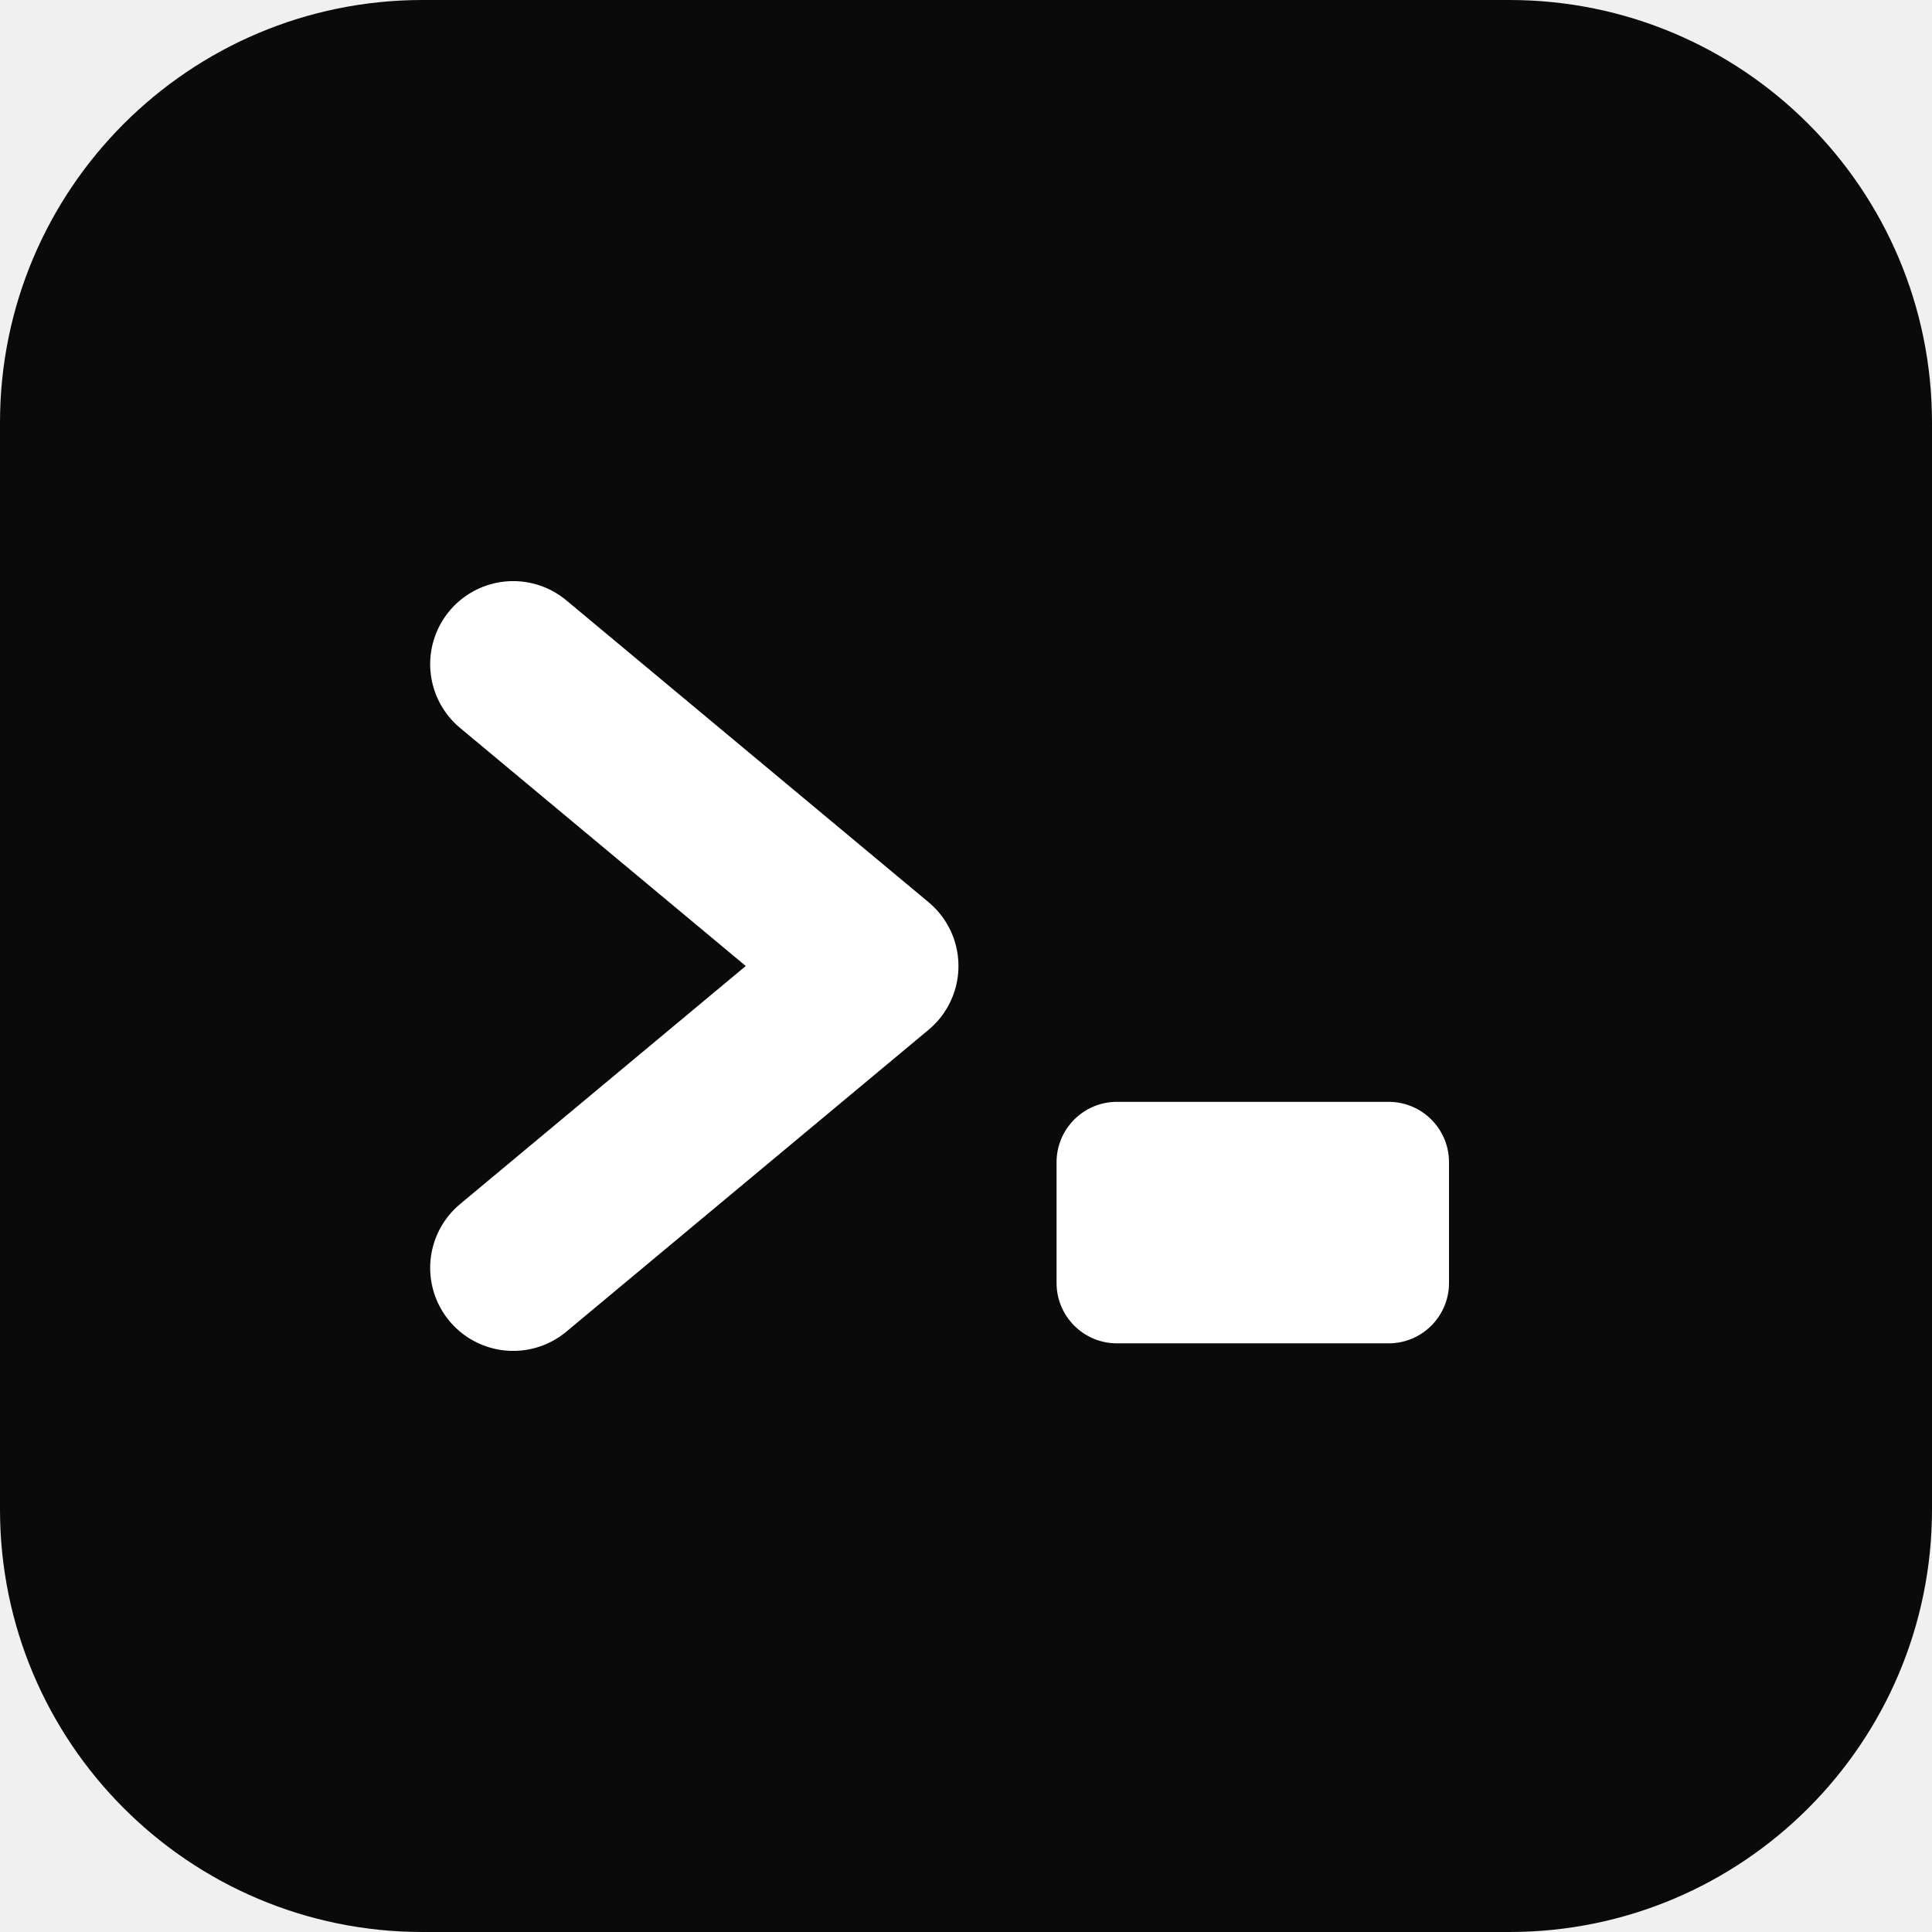
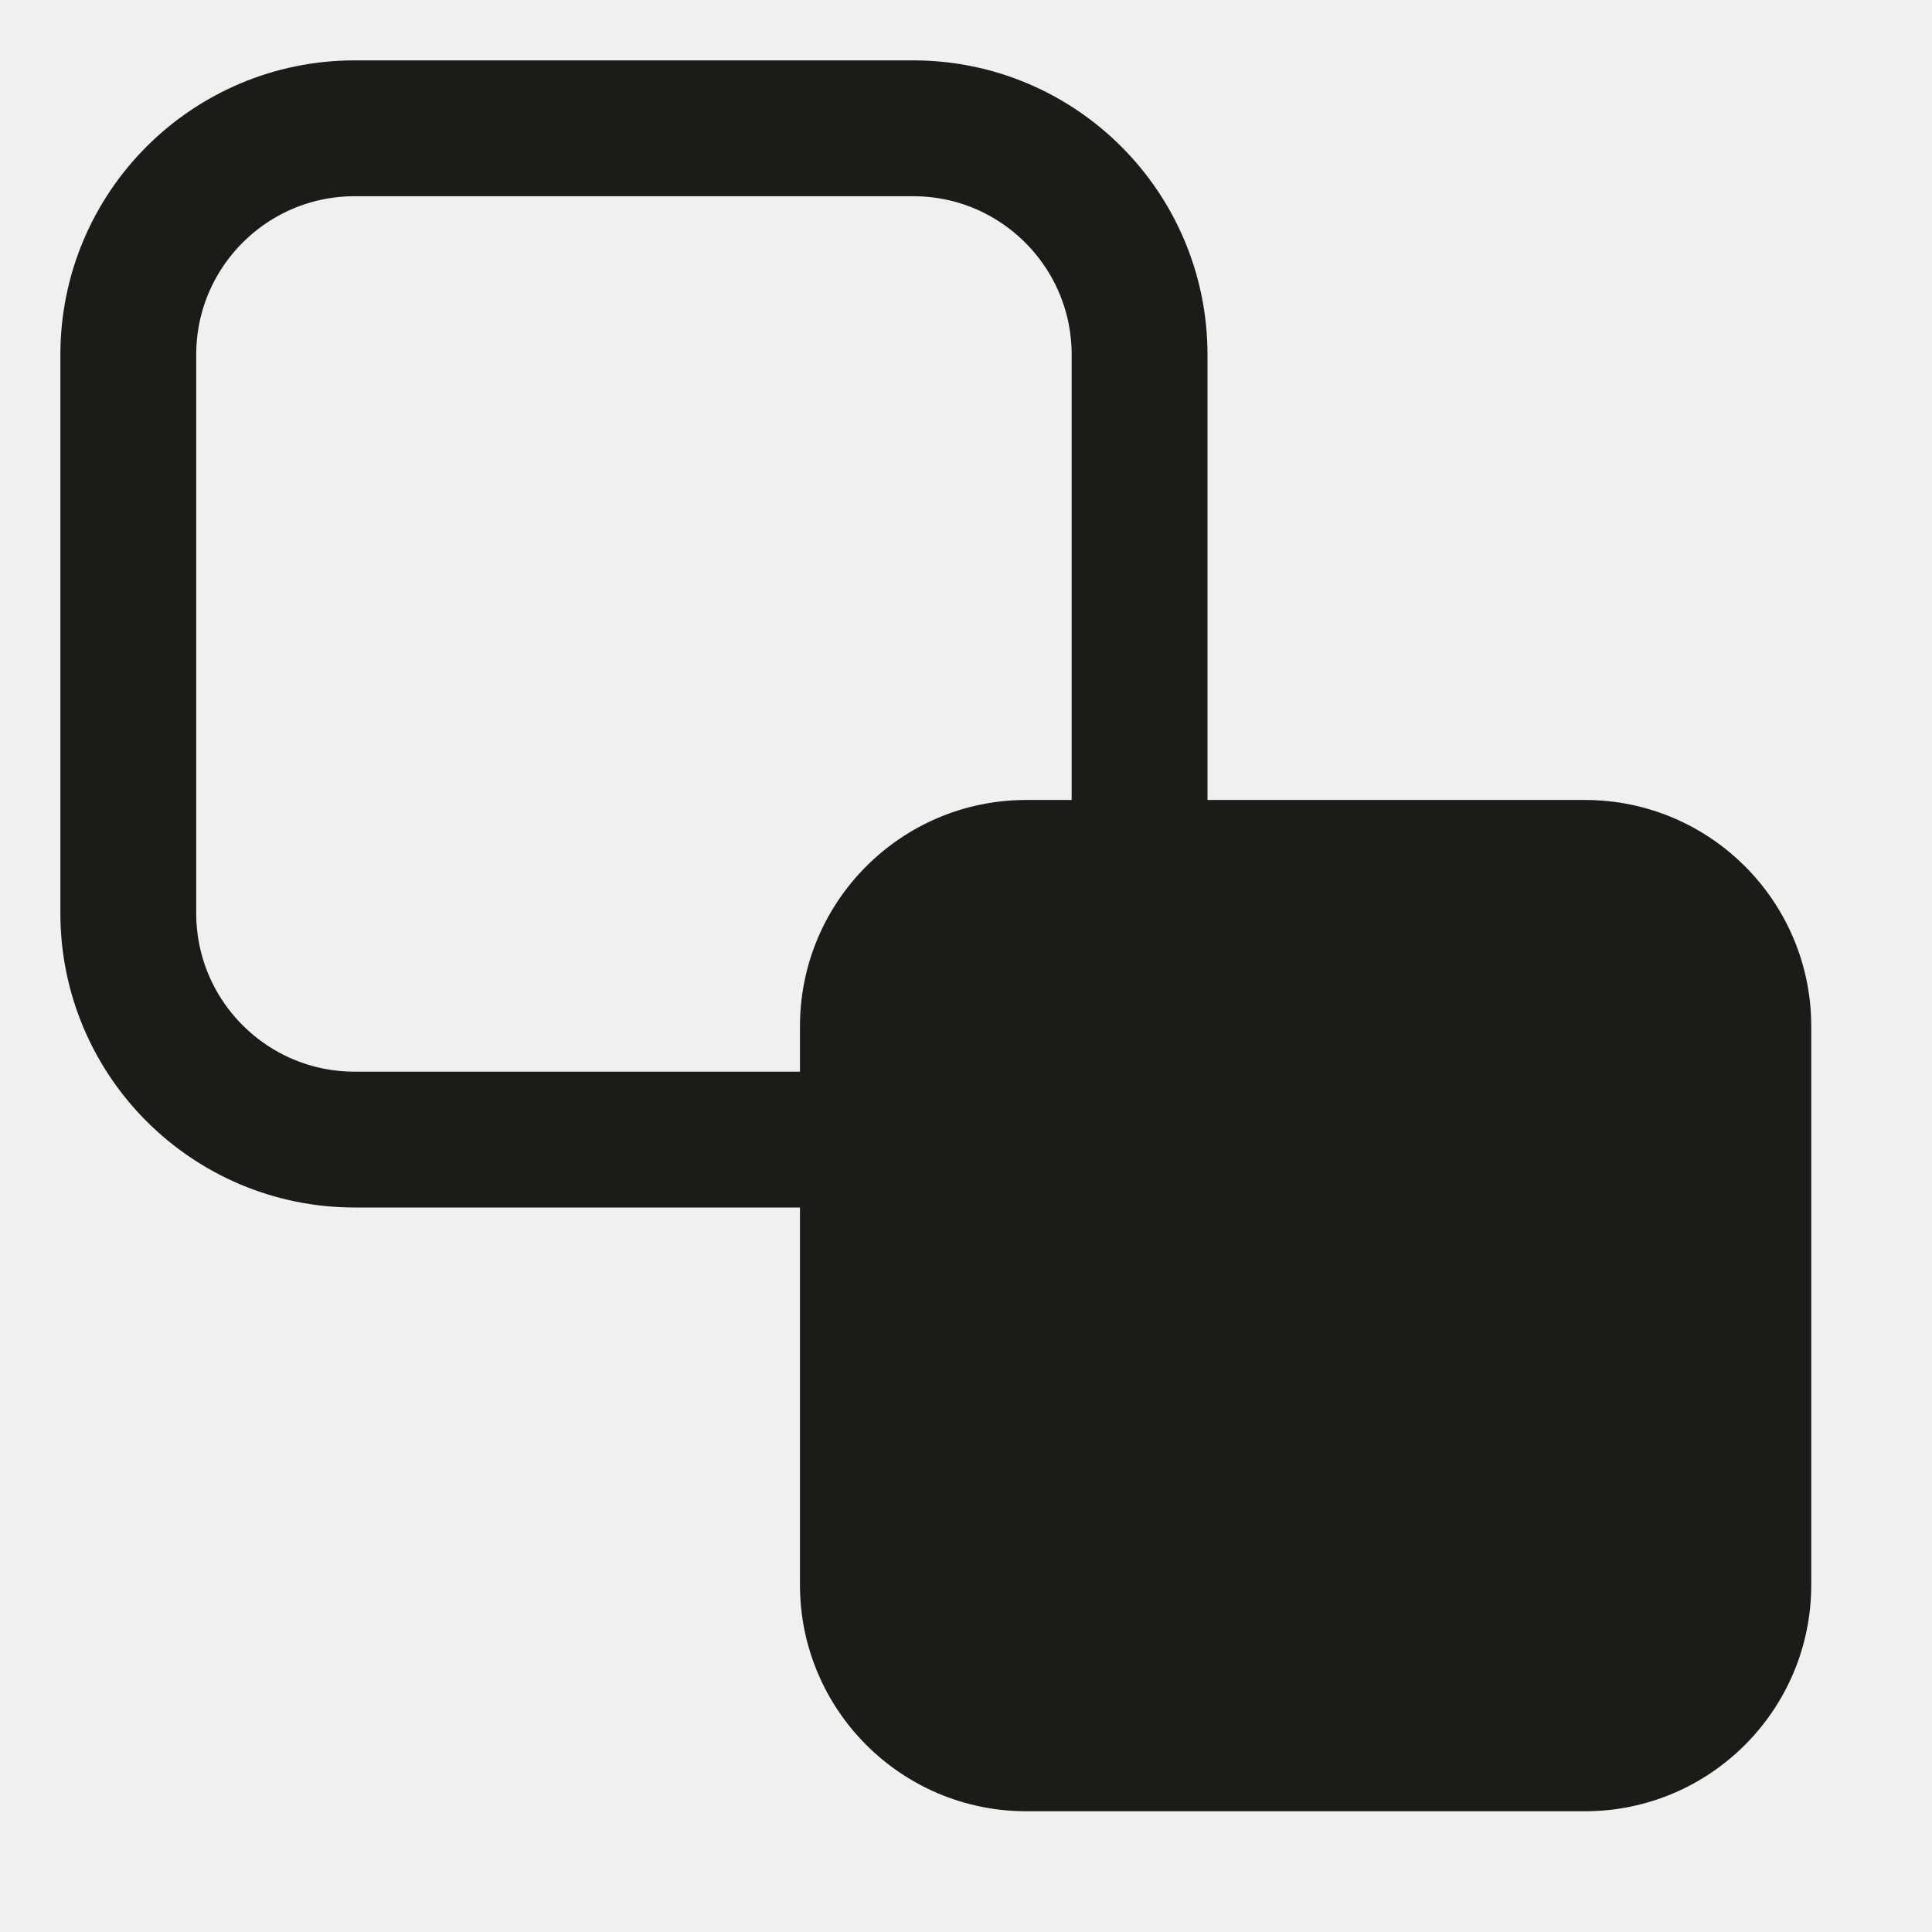
- <svg xmlns="http://www.w3.org/2000/svg" viewBox="0 0 64 64" role="img" aria-label="copypaste.fyi">
-   <rect width="64" height="64" rx="14" fill="#0a0a0a" />
-   <path d="M17 22 L29 32 L17 42" fill="none" stroke="#ffffff" stroke-width="5.5" stroke-linecap="round" stroke-linejoin="round" />
-   <rect x="35" y="36.5" width="13" height="8" rx="2" fill="#ffffff" />
+ <svg xmlns="http://www.w3.org/2000/svg" viewBox="0 0 32 32" fill="none" role="img" aria-label="copypaste.fyi">
+   <style>
+     .ink { color: #1c1b18; }
+     @media (prefers-color-scheme: dark) {
+       .ink { color: #ece8df; }
+     }
+   </style>
+   <g class="ink">
+     <rect x="2.125" y="2.125" width="16.75" height="16.75" rx="3.75" stroke="currentColor" stroke-width="2.25" />
+     <rect x="13.25" y="13.25" width="16.75" height="16.75" rx="3.75" fill="currentColor" />
+   </g>
</svg>
